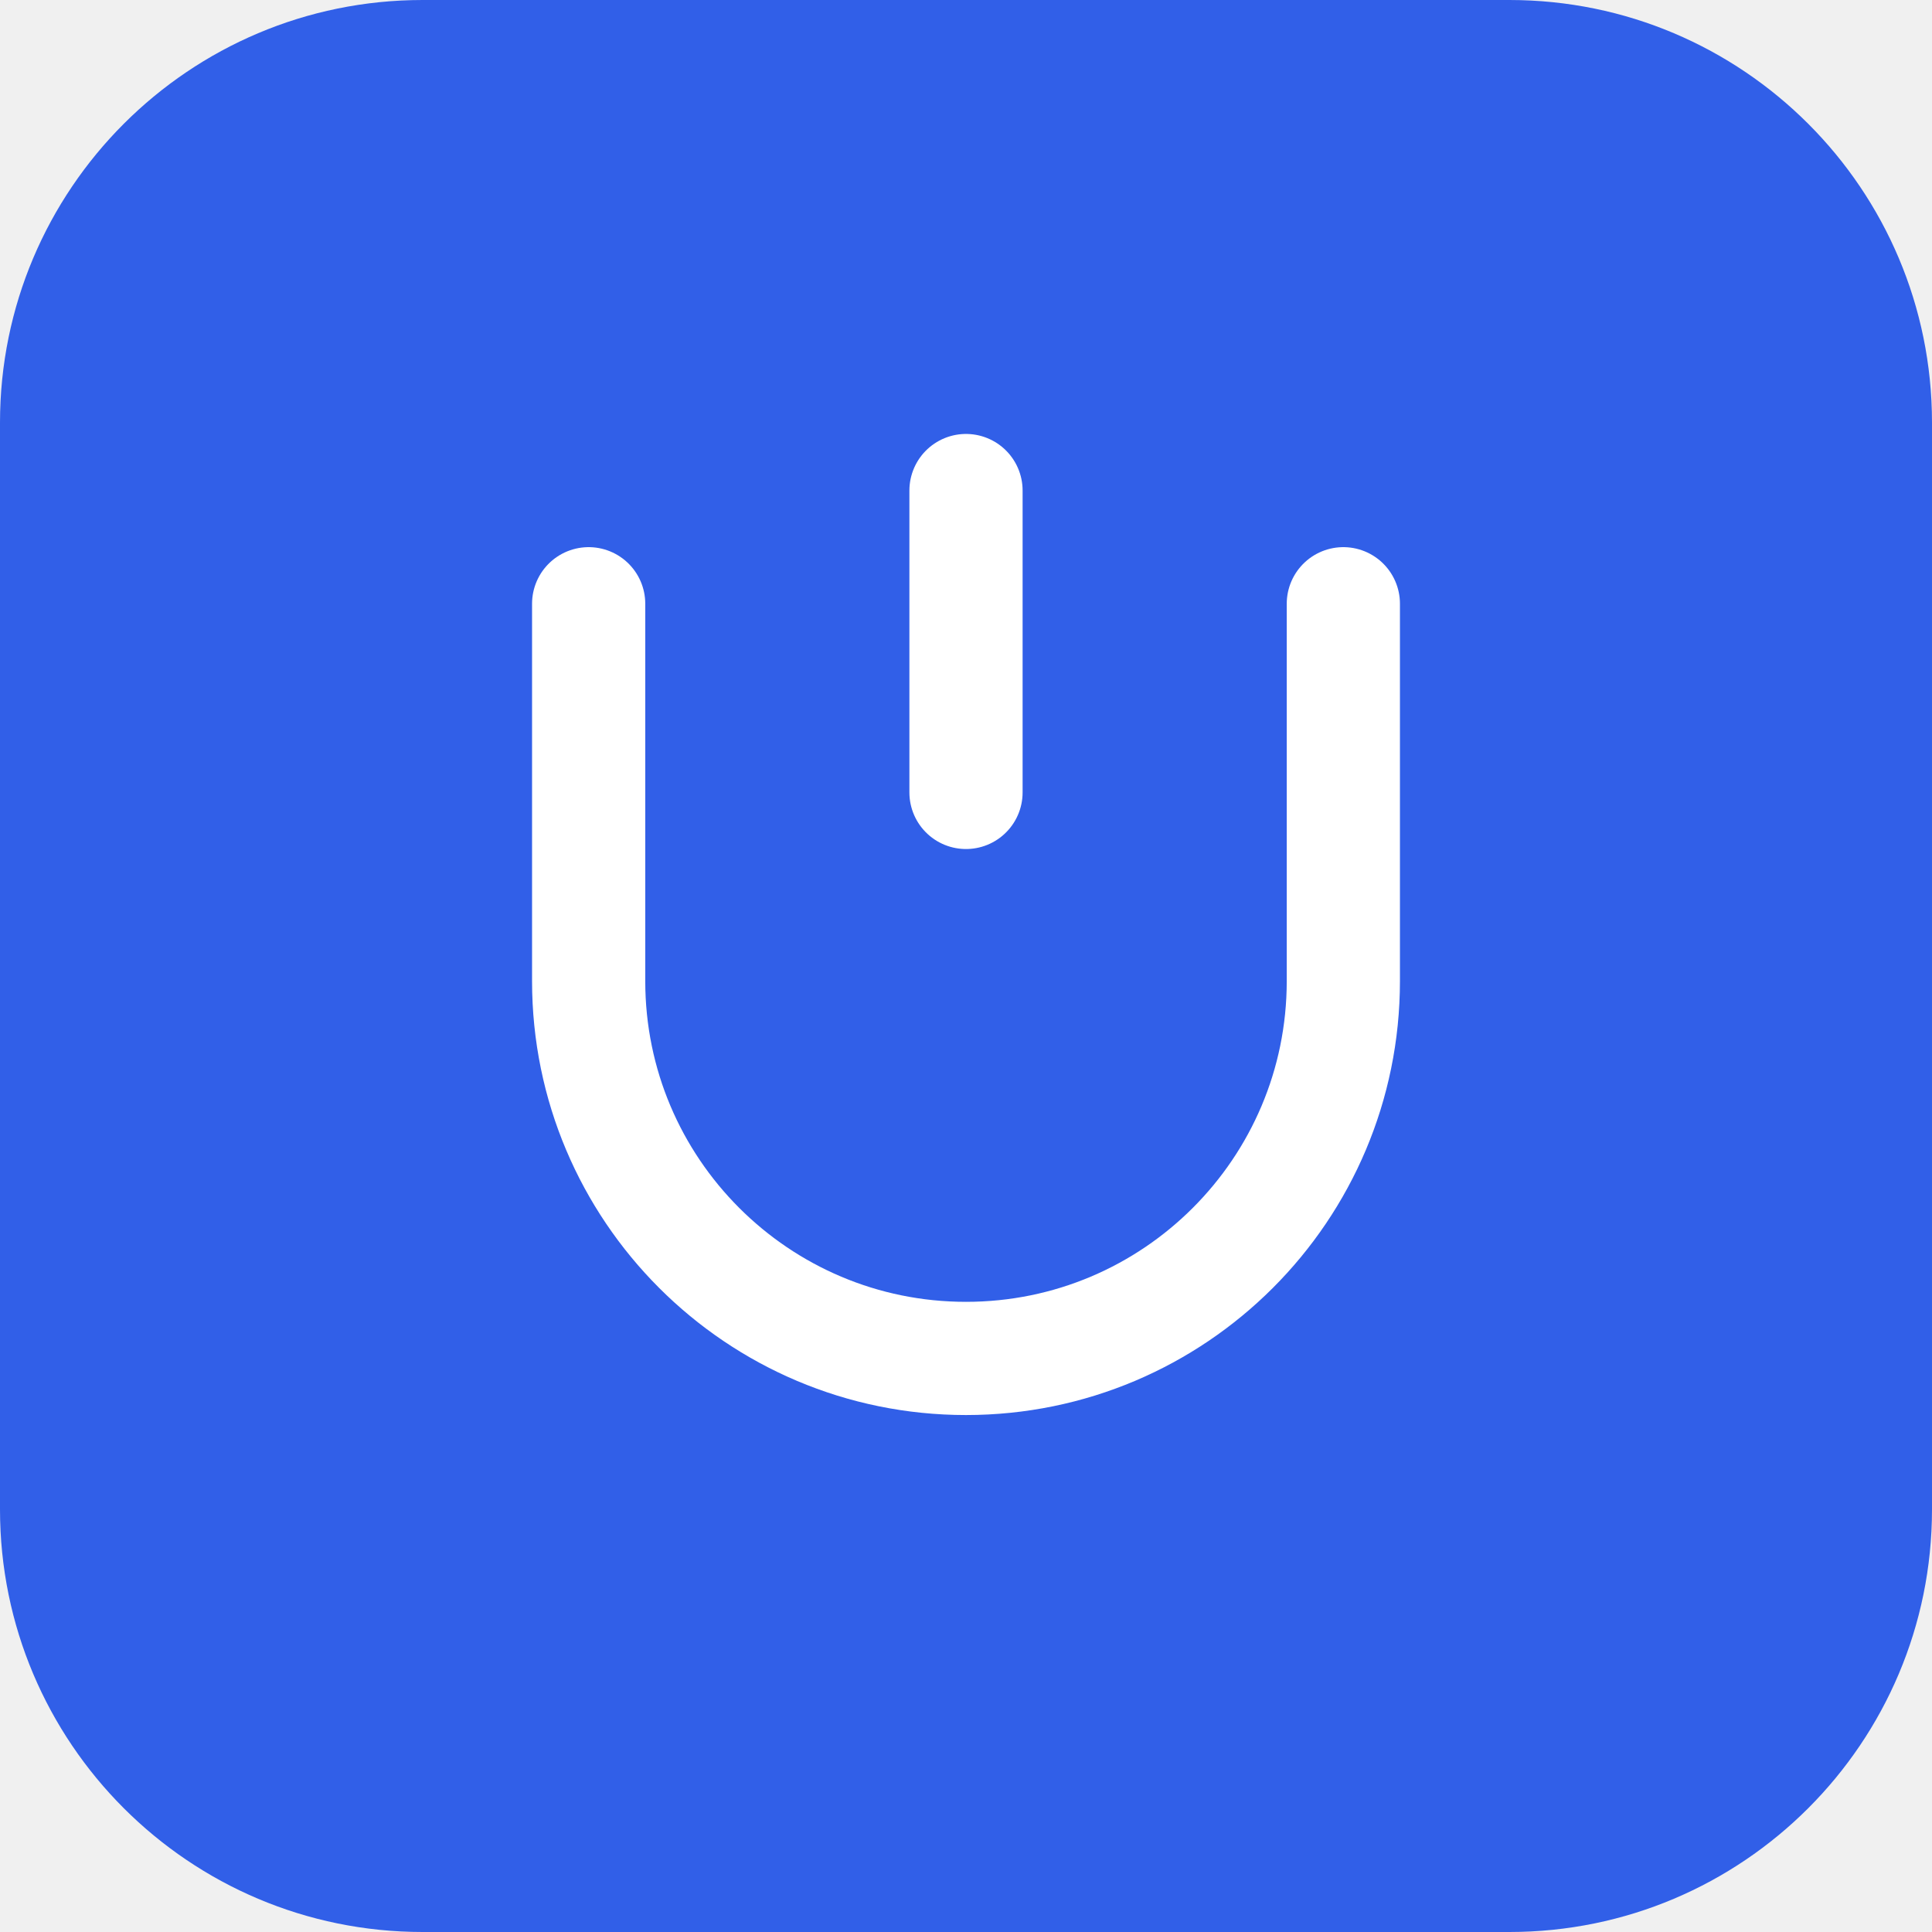
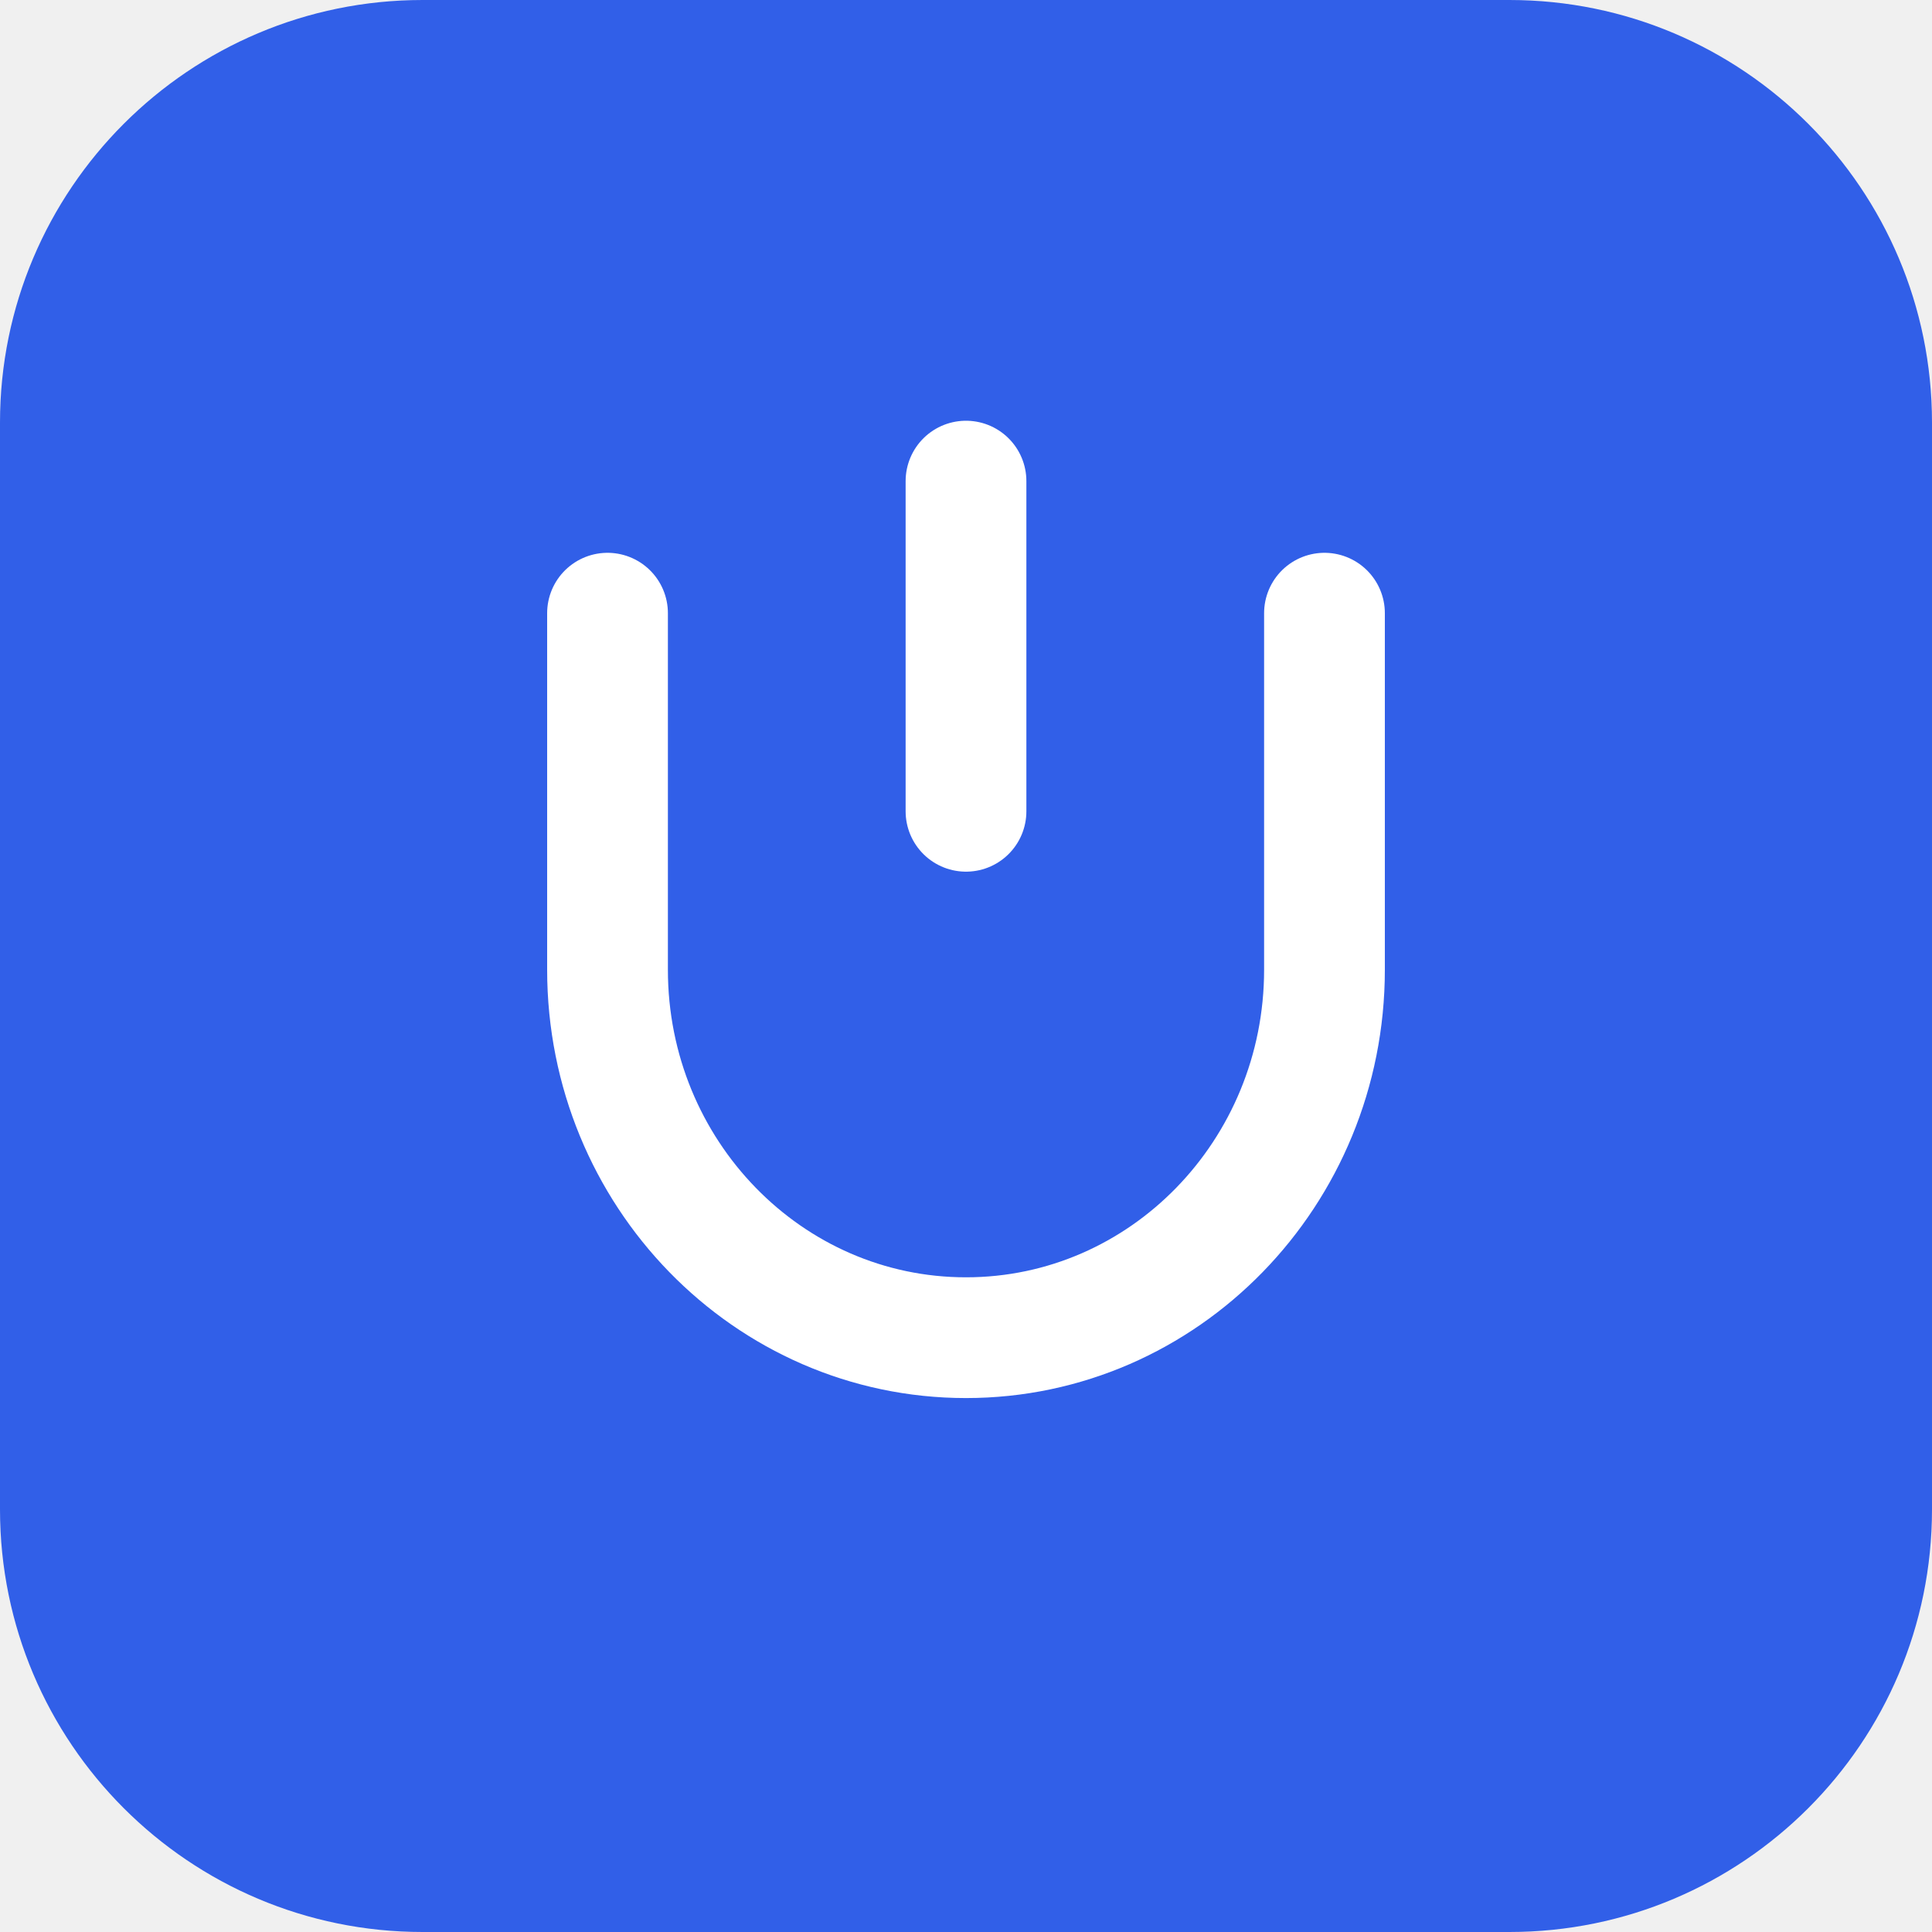
<svg xmlns="http://www.w3.org/2000/svg" viewBox="0 0 512 512" fill="none">
  <rect width="512" height="512" rx="112" fill="#315FE8" />
  <g transform="translate(96 80) scale(10)">
-     <path d="M6 8v10a10 10 0 0 0 20 0V8M16 5v8" stroke="#fff" stroke-width="3" stroke-linecap="round" />
+     <path d="M6.5 8.25v9.45c0 5.38 4.25 9.75 9.5 9.75s9.5-4.37 9.5-9.75V8.25M16 4.75v8.75" stroke="#fff" stroke-width="3.2" stroke-linecap="round" stroke-linejoin="round" />
  </g>
</svg>
